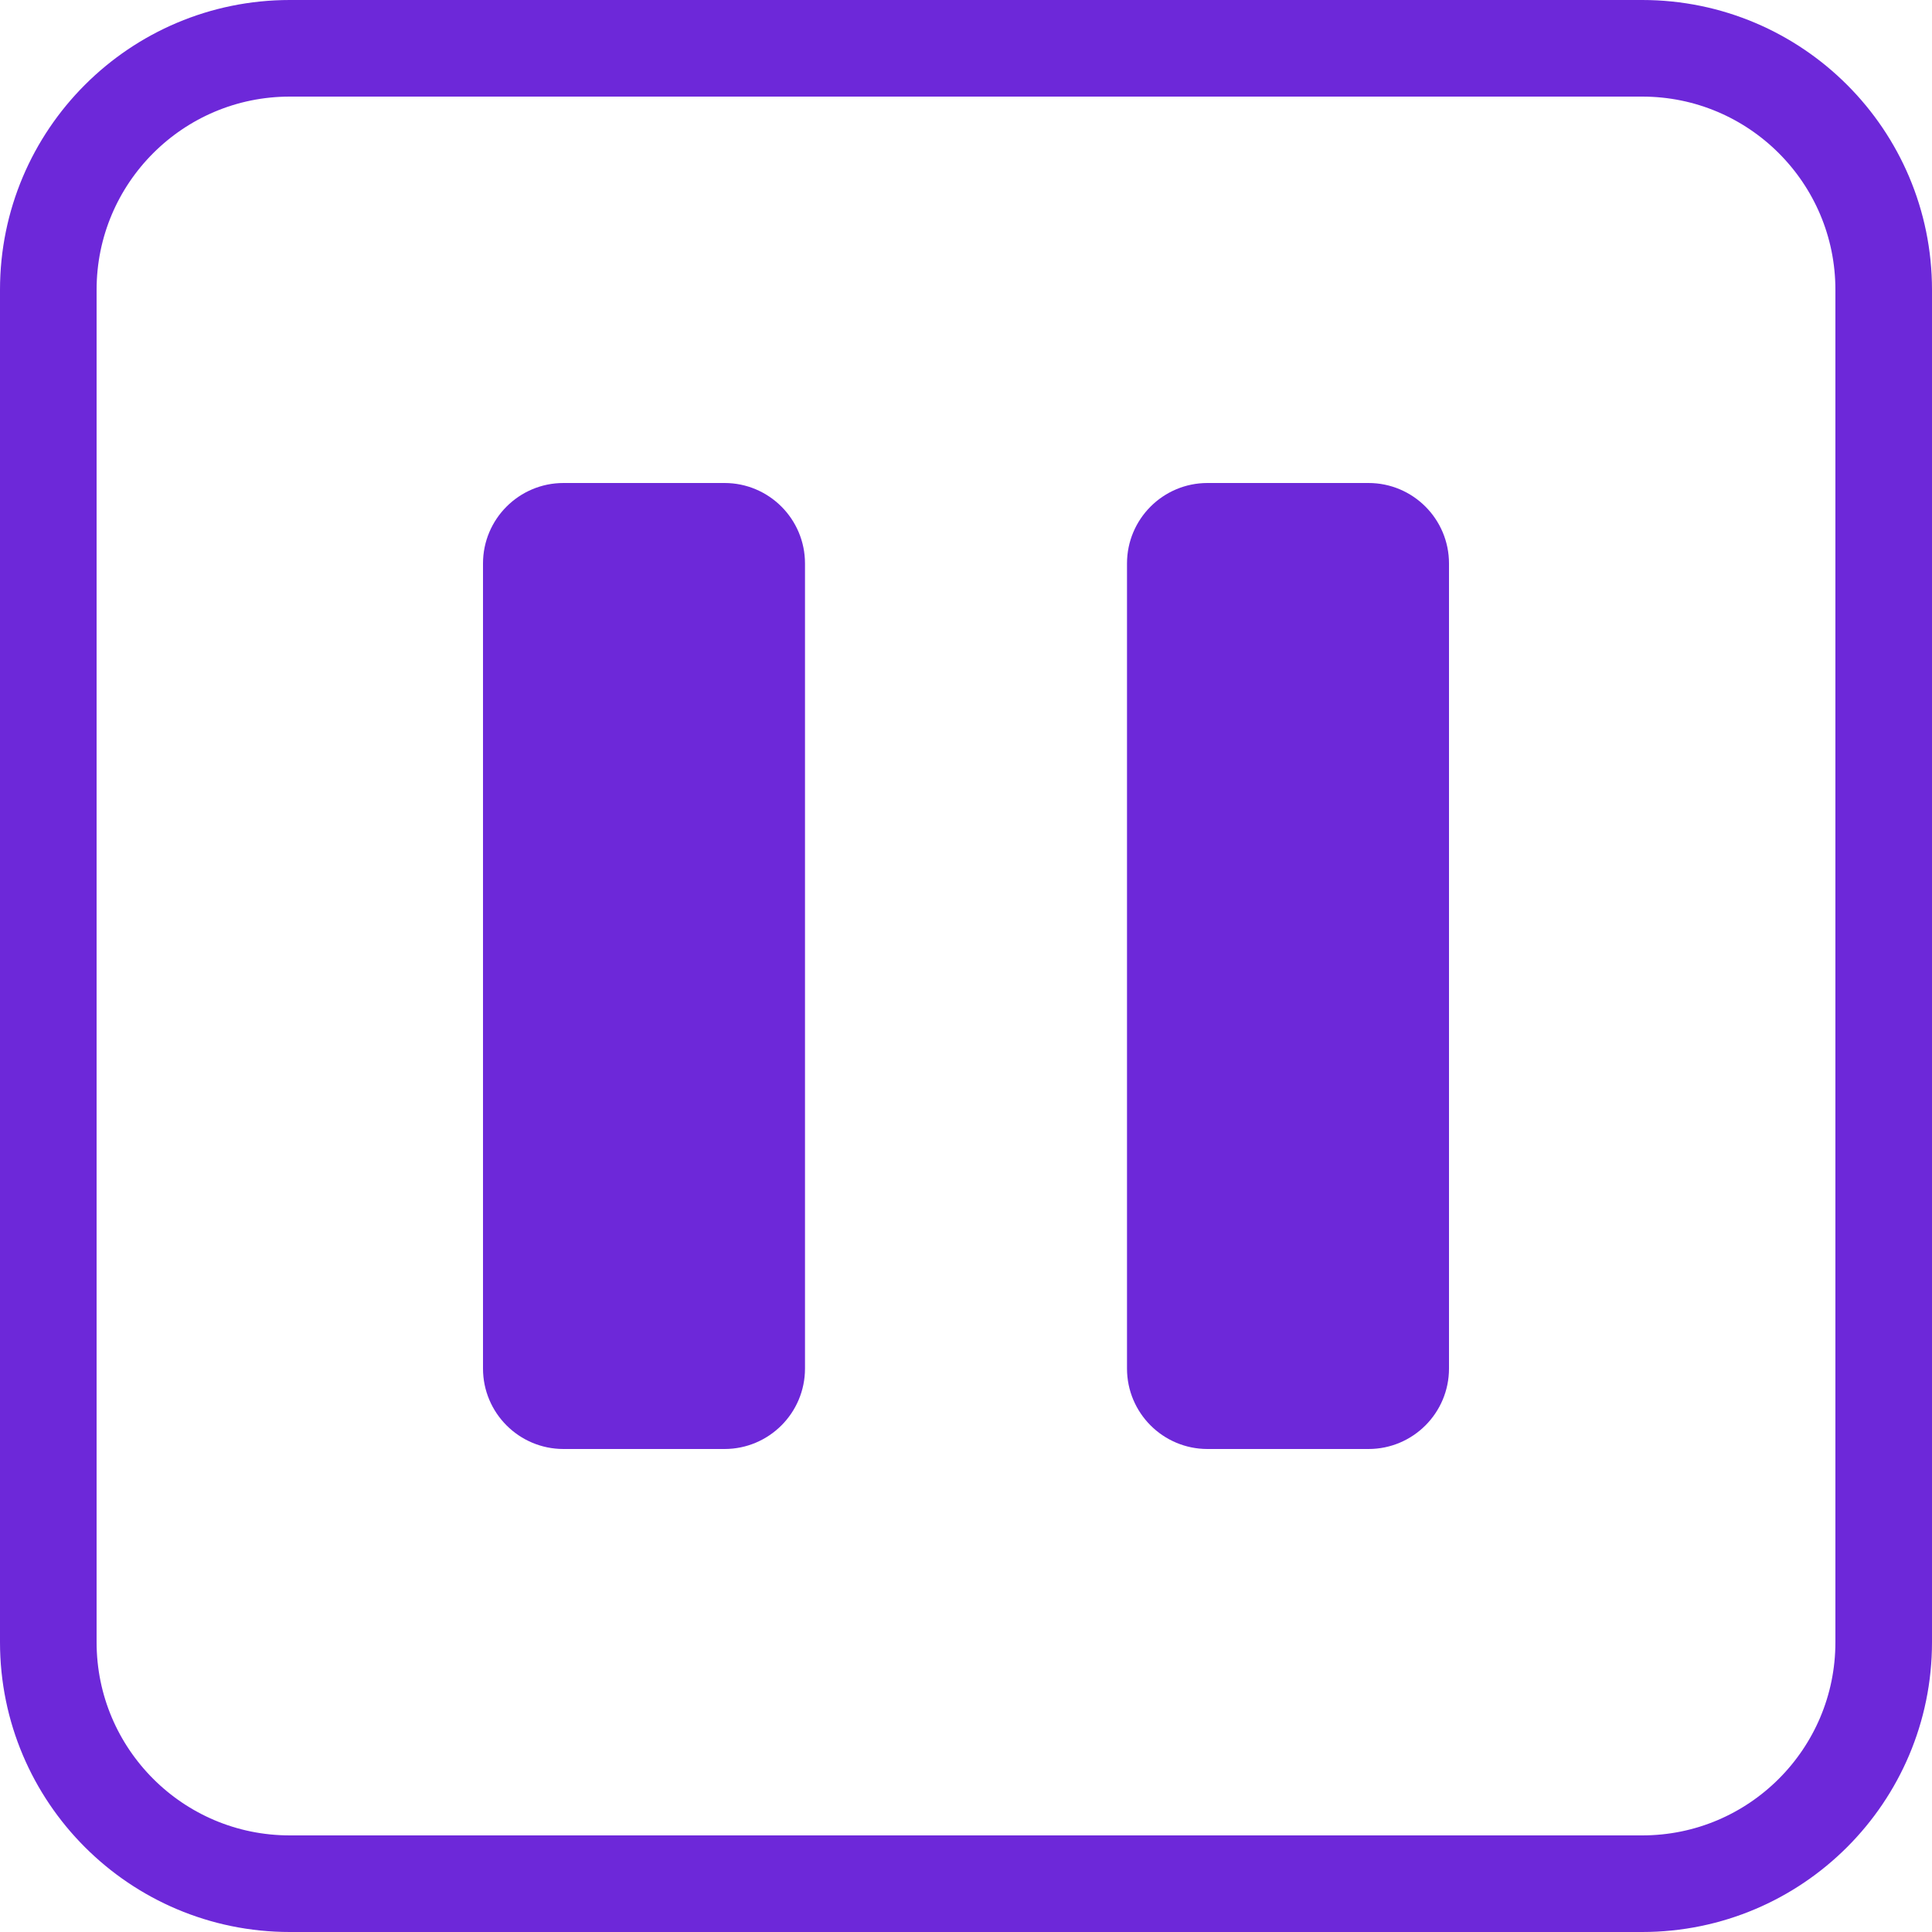
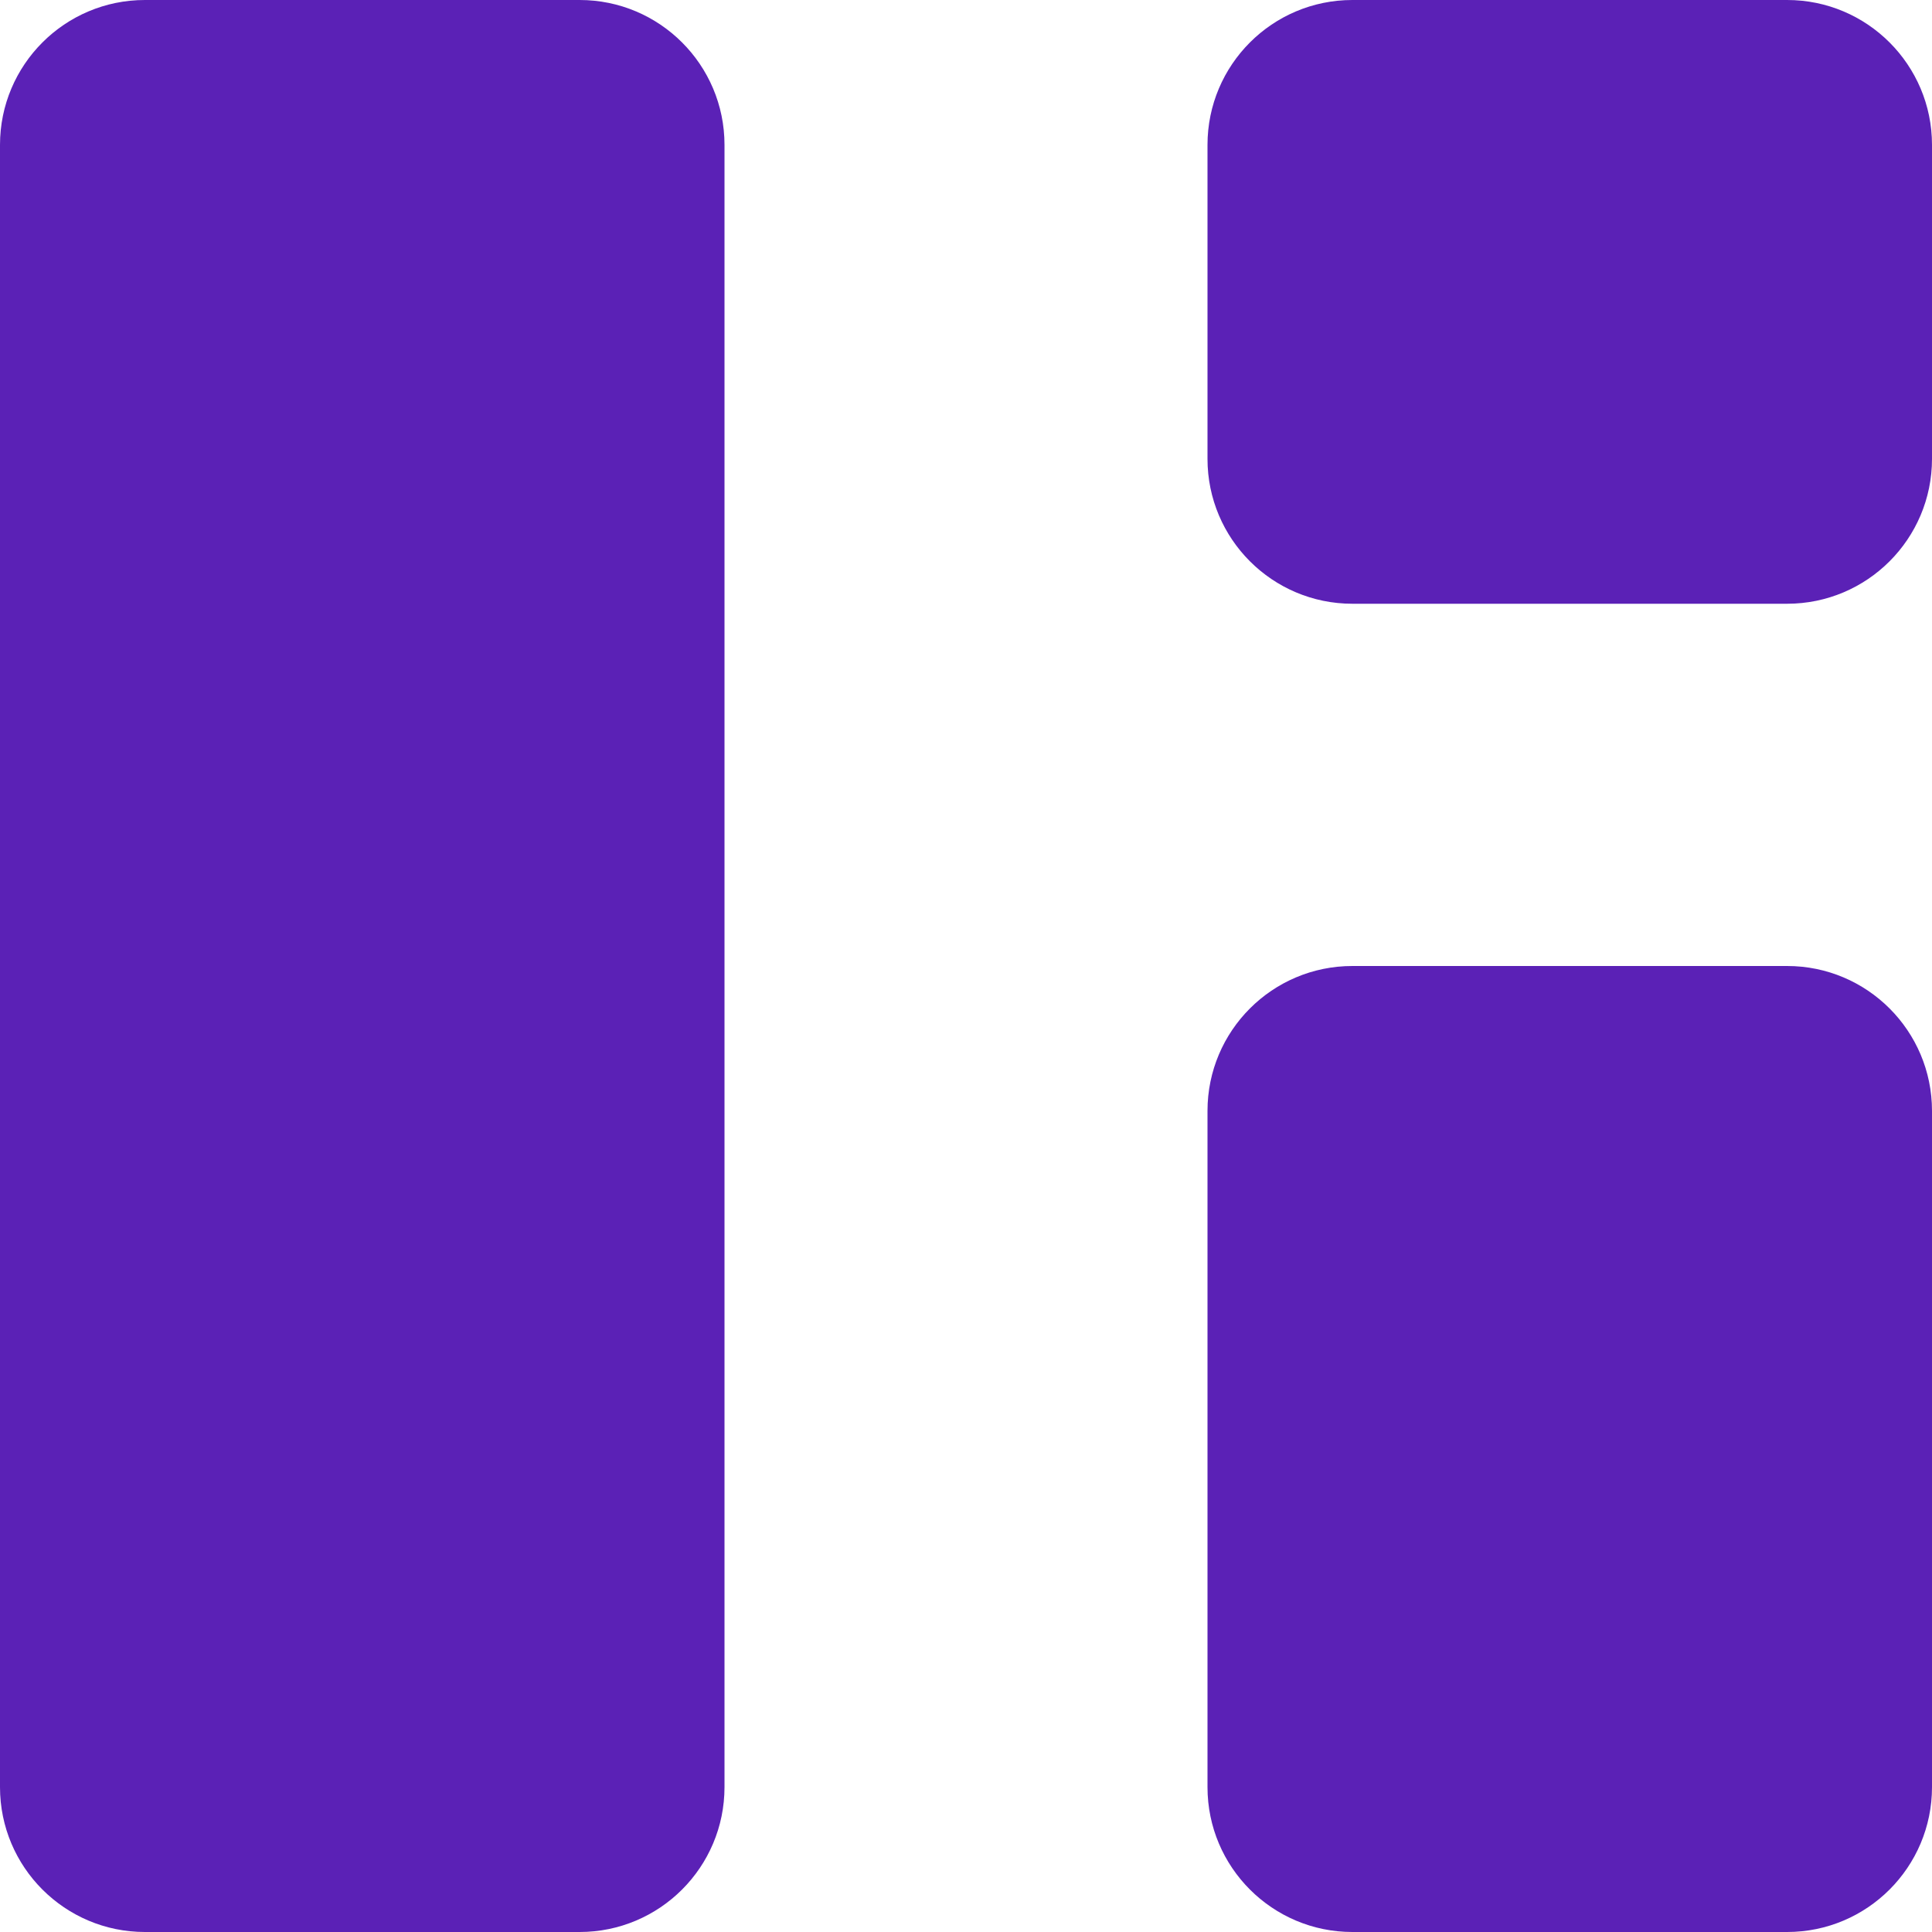
- <svg xmlns="http://www.w3.org/2000/svg" width="24" height="24" viewBox="0 0 24 24" fill="none">
-   <rect x="0.6" y="0.6" width="22.8" height="22.8" rx="3" stroke="#6D28D9" stroke-width="1.2" />
-   <rect x="6" y="6" width="4" height="12" rx="1" fill="#6D28D9" />
-   <rect x="14" y="6" width="4" height="12" rx="1" fill="#6D28D9" />
+ <svg xmlns="http://www.w3.org/2000/svg" width="20" height="20" viewBox="0 0 20 20" fill="none">
+   <rect width="7.5" height="20" rx="1.5" fill="#5B21B6" />
+   <rect x="12.5" y="10" width="7.5" height="10" rx="1.5" fill="#5B21B6" />
+   <rect x="12.5" width="7.5" height="6.25" rx="1.5" fill="#5B21B6" />
</svg>
